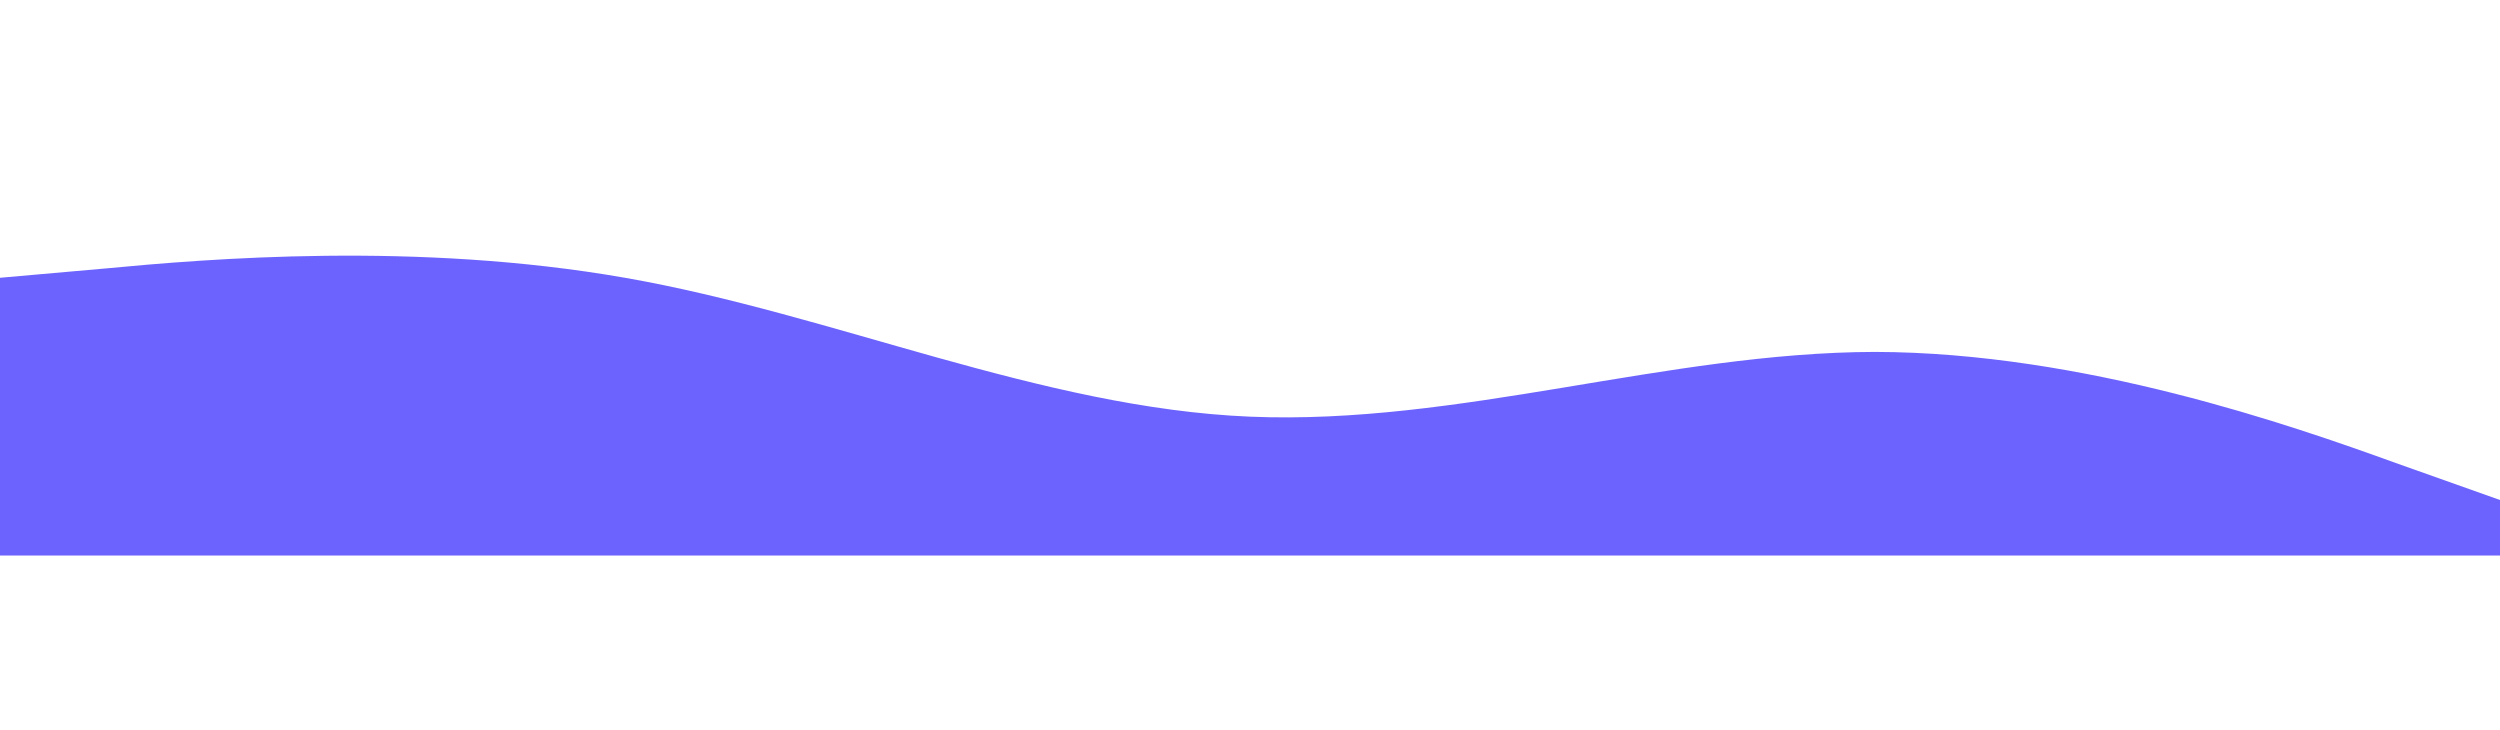
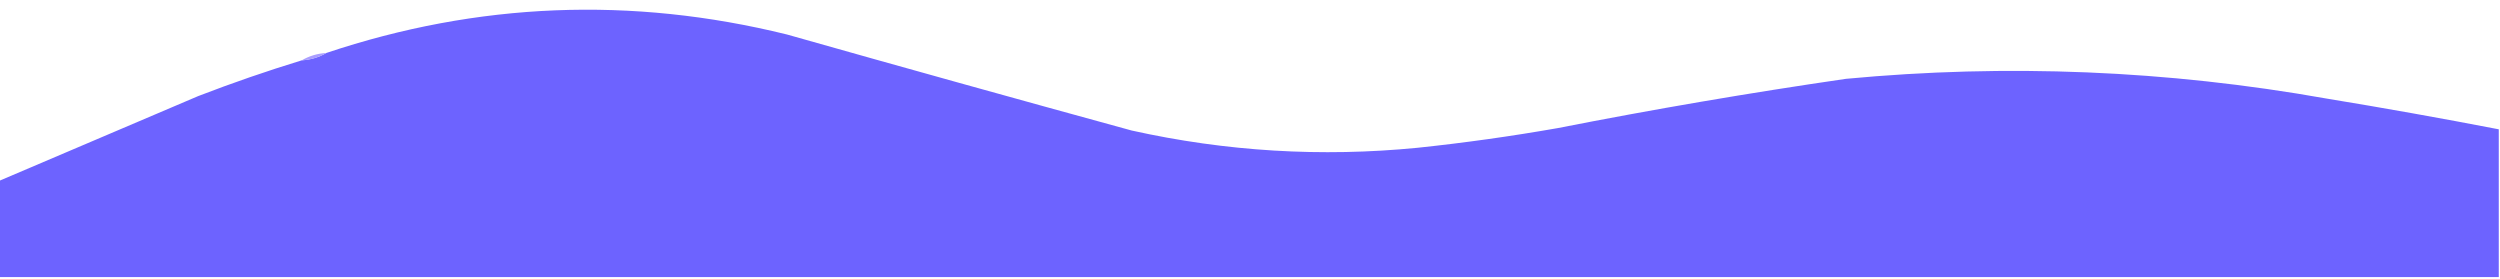
- <svg xmlns="http://www.w3.org/2000/svg" viewBox="0 0 1440 420">
-   <path fill="#6c63ff" fill-opacity="1" d="M0,160L60,154.7C120,149,240,139,360,160C480,181,600,235,720,240C840,245,960,203,1080,202.7C1200,203,1320,245,1380,266.7L1440,288L1440,320L1380,320C1320,320,1200,320,1080,320C960,320,840,320,720,320C600,320,480,320,360,320C240,320,120,320,60,320L0,320Z" />
+ <svg xmlns="http://www.w3.org/2000/svg" version="1.1" width="1015px" height="113px" style="shape-rendering:geometricPrecision; text-rendering:geometricPrecision; image-rendering:optimizeQuality; fill-rule:evenodd; clip-rule:evenodd">
+   <g>
+     <path style="opacity:1" fill="#6d63ff" d="M 1014.5,52.5 C 1014.5,72.5 1014.5,92.5 1014.5,112.5C 676.167,112.5 337.833,112.5 -0.5,112.5C -0.5,99.5 -0.5,86.5 -0.5,73.5C 26.468,62.019 53.468,50.519 80.5,39C 94.348,33.662 108.348,28.829 122.5,24.5C 126.162,24.277 129.495,23.277 132.5,21.5C 193.996,0.93 256.329,-1.57 319.5,14C 366.109,27.203 412.776,40.203 459.5,53C 497.775,61.506 536.441,63.839 575.5,60C 594.592,57.987 613.592,55.32 632.5,52C 671.335,44.361 710.335,37.694 749.5,32C 814.842,25.85 879.842,28.517 944.5,40C 967.936,43.85 991.269,48.017 1014.5,52.5 Z" />
+   </g>
+   <g>
+     <path style="opacity:0.957" fill="#a599ff" d="M 132.5,21.5 C 129.495,23.277 126.162,24.277 122.5,24.5C 125.505,22.723 128.838,21.723 132.5,21.5 Z" />
+   </g>
</svg>
